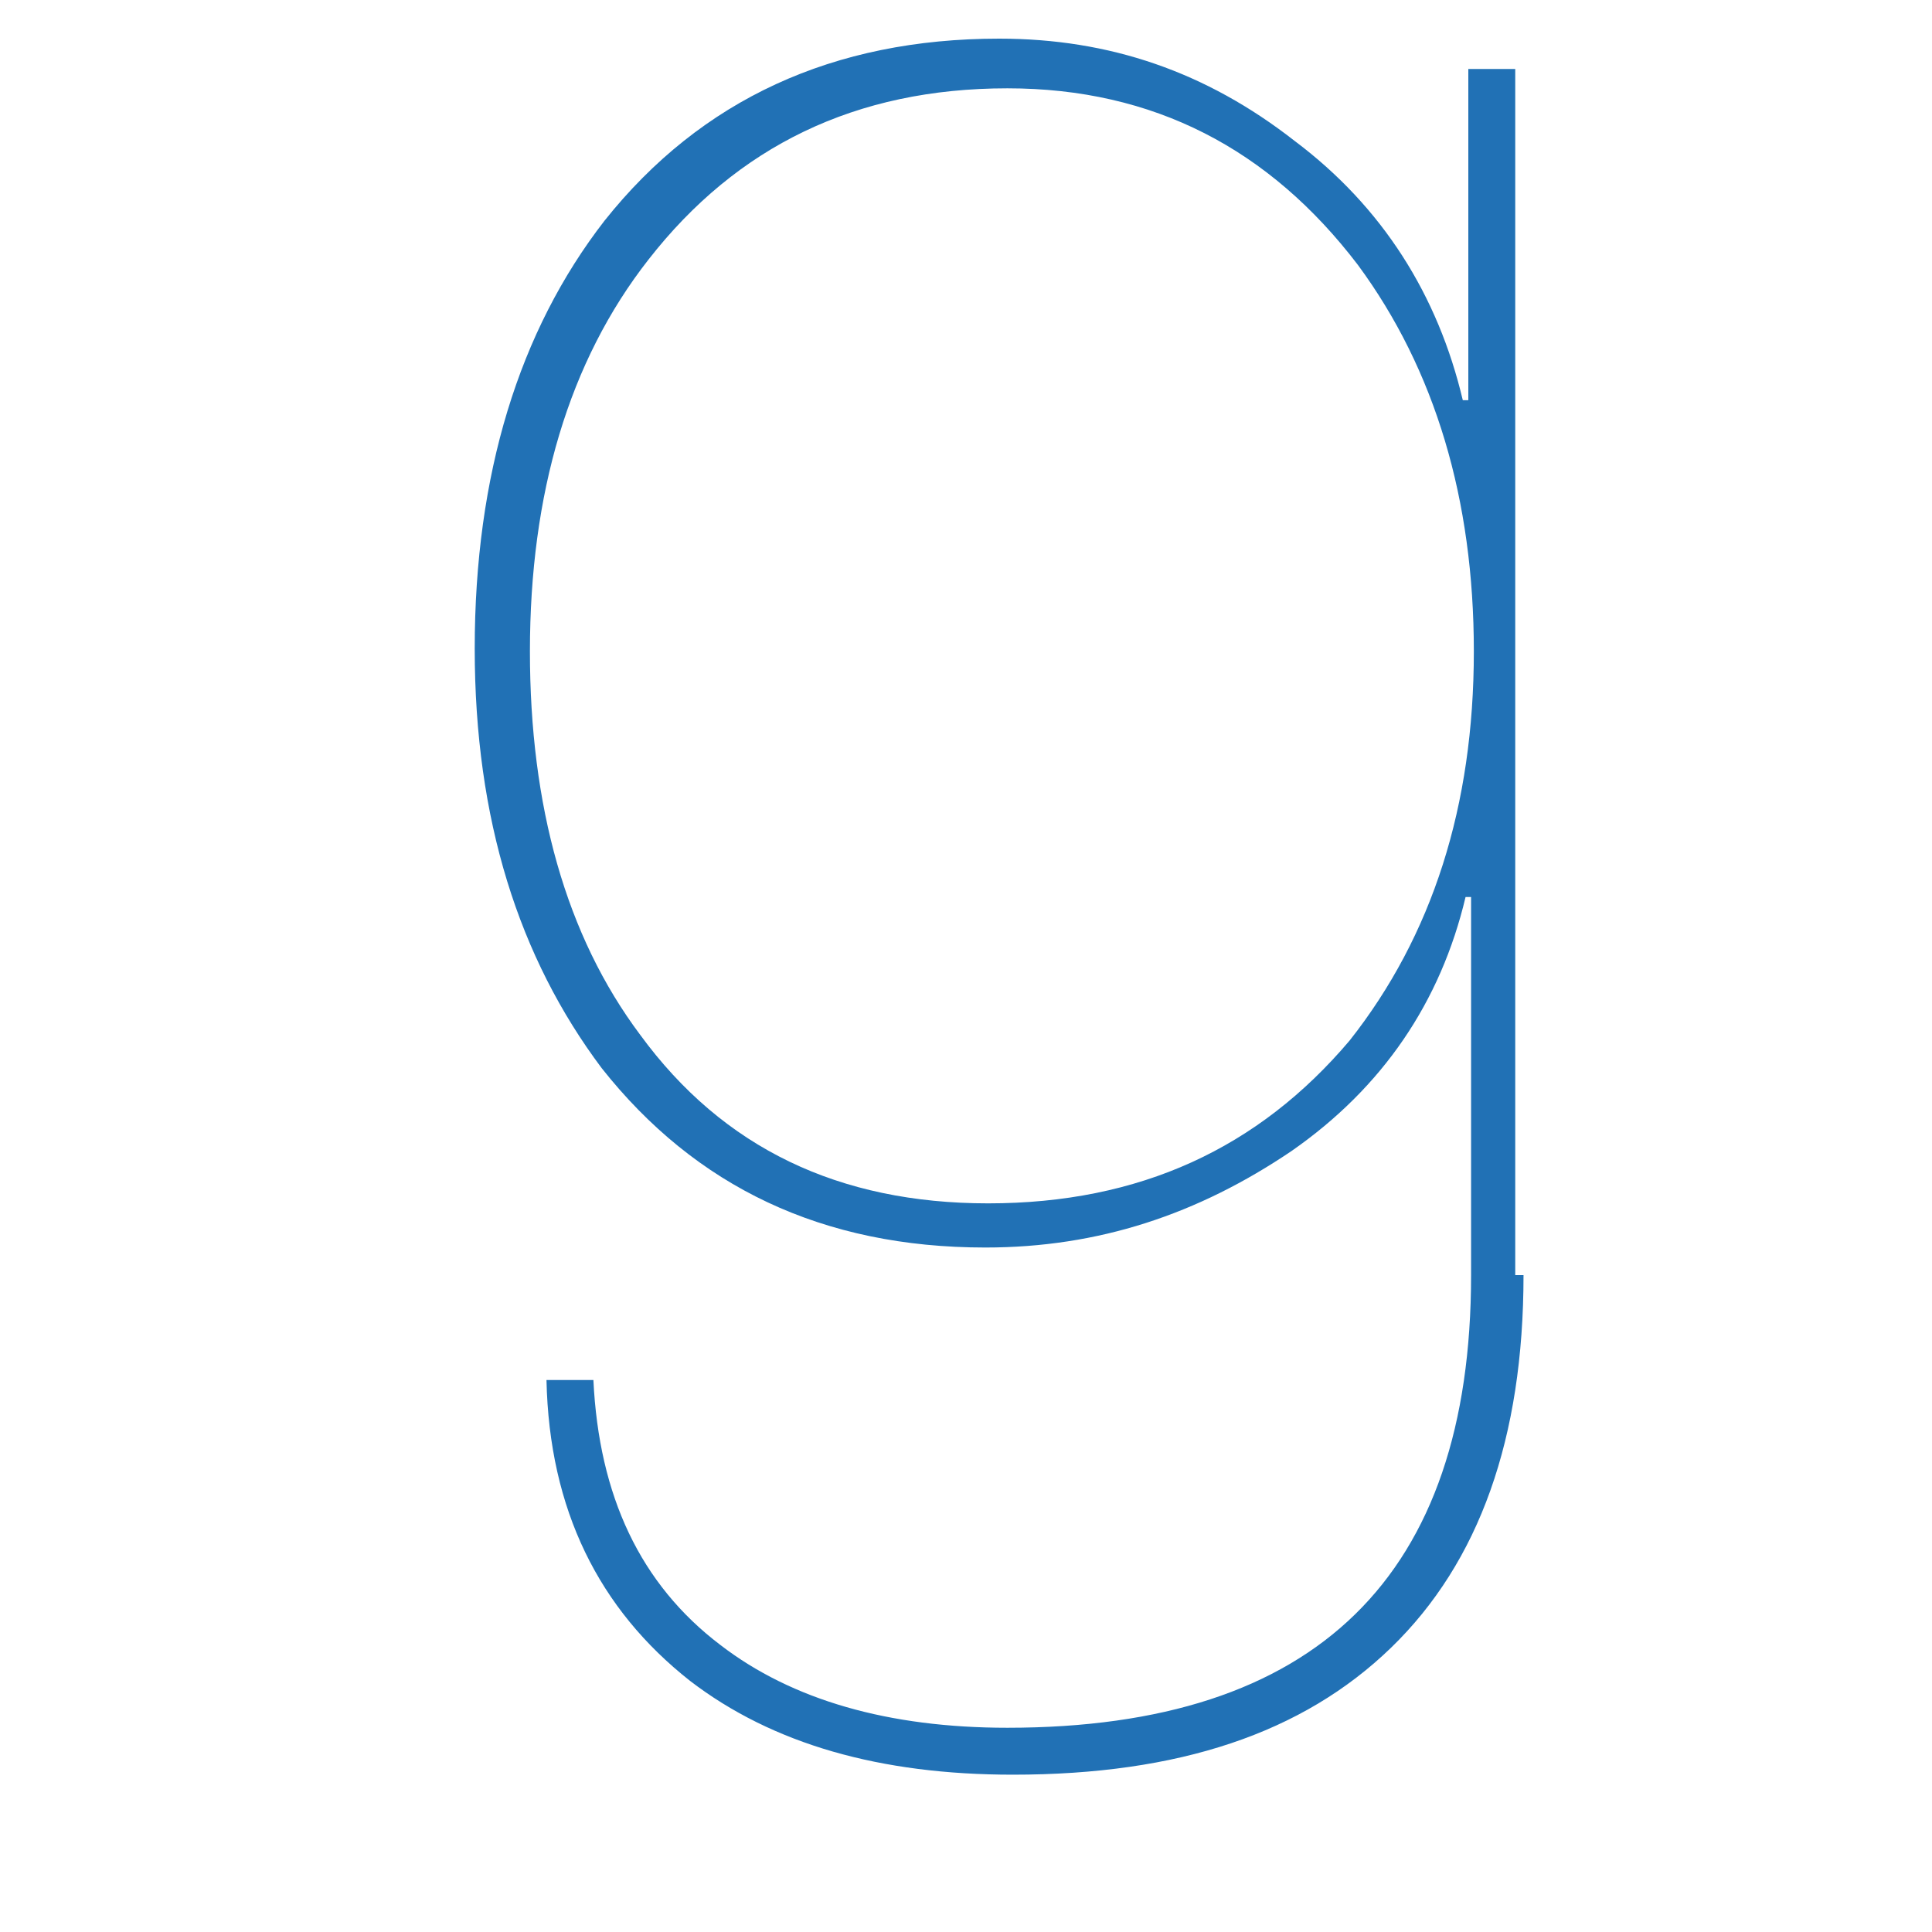
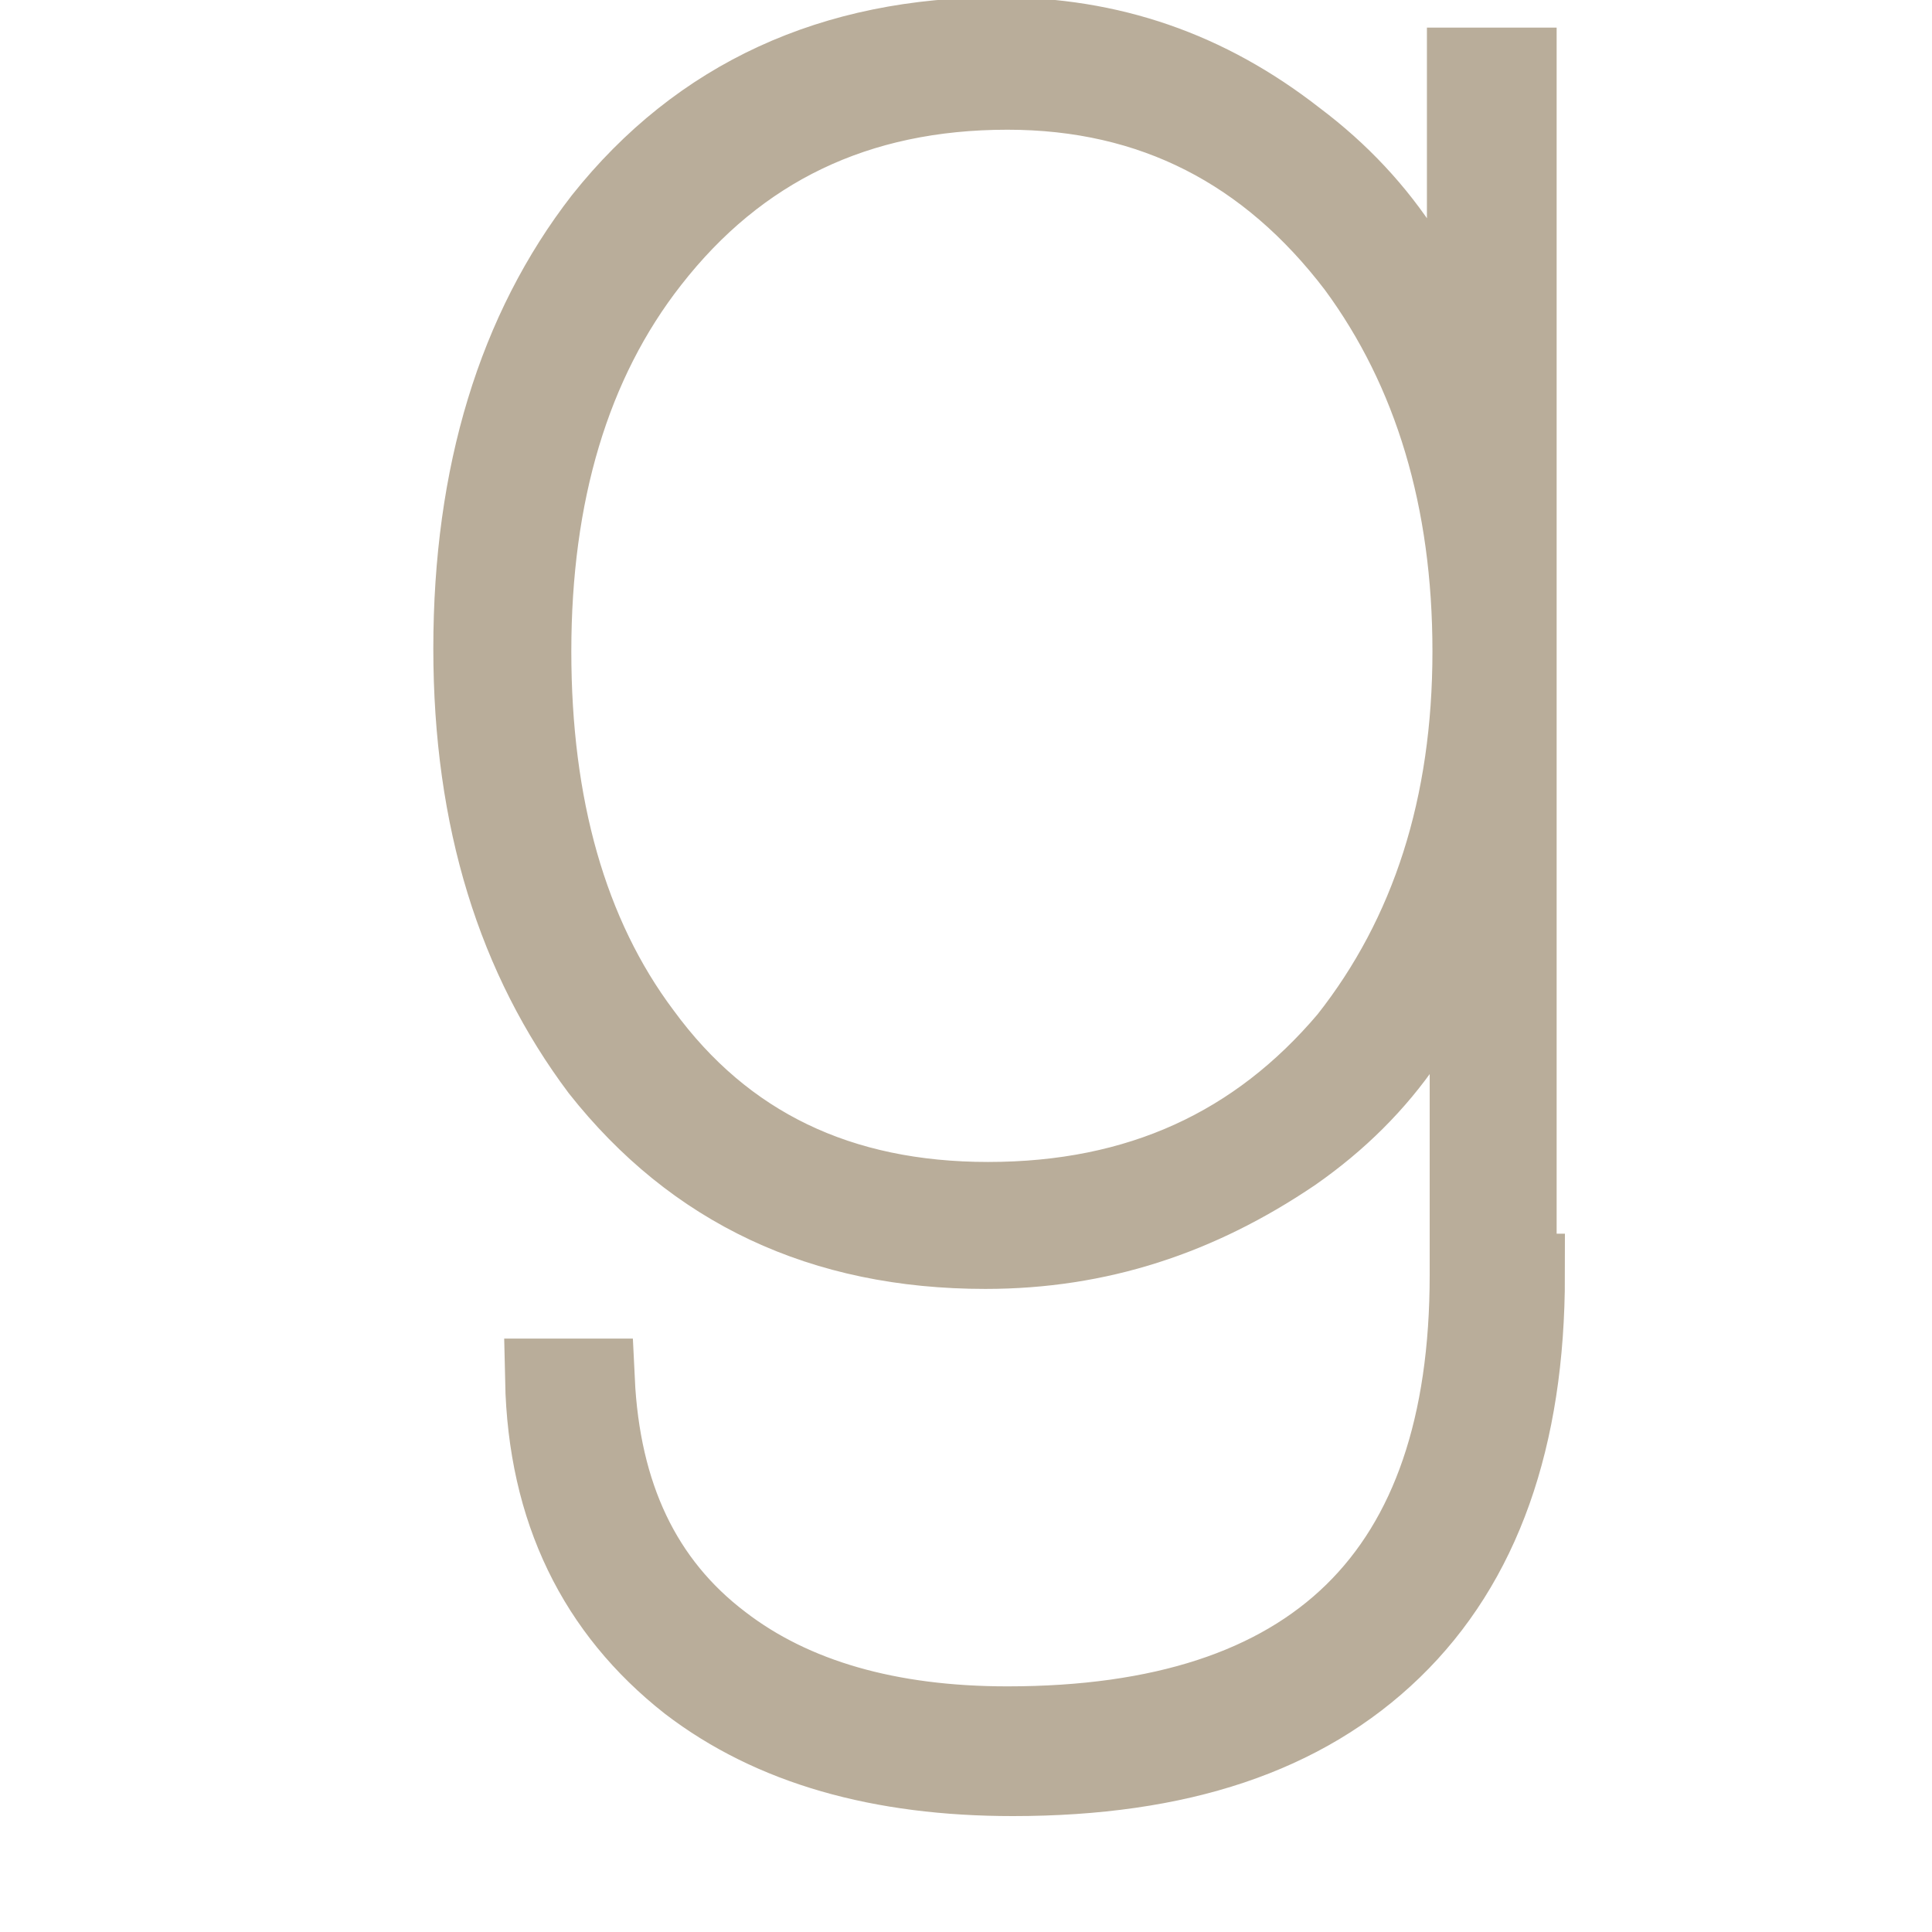
<svg xmlns="http://www.w3.org/2000/svg" version="1.1" id="Capa_1" x="0px" y="0px" width="512px" height="512px" viewBox="50 225 70 70" style="enable-background:new 40 225 100 100;" xml:space="preserve">
  <g>
-     <path d="M105.2,271.2c0,5.9-1.6,10.4-4.8,13.5c-3.2,3.1-7.7,4.6-13.7,4.6c-4.8,0-8.7-1.1-11.7-3.4   c-3.3-2.6-5.1-6.2-5.2-10.9h1.7c0.2,4.2,1.7,7.4,4.6,9.6c2.6,2,6.1,3,10.4,3c11.2,0,16.8-5.5,16.8-16.4v-13.7h-0.2   c-0.9,3.8-3,6.9-6.3,9.2c-3.4,2.3-7,3.5-11.1,3.5c-5.9,0-10.5-2.2-13.9-6.5c-3-4-4.6-9-4.6-15.2c0-6.3,1.6-11.5,4.7-15.5   c3.5-4.4,8.3-6.6,14.3-6.6c4,0,7.5,1.2,10.7,3.7c3.2,2.4,5.2,5.6,6.1,9.4h0.2v-12h1.7V271.2z M103.4,248.6c0-5.5-1.4-10.2-4.2-14   c-3.2-4.2-7.4-6.4-12.7-6.4c-5.5,0-9.8,2.1-13,6.2c-2.9,3.7-4.3,8.5-4.3,14.2c0,5.6,1.3,10.3,4,13.9c3,4.1,7.2,6.1,12.6,6.1   c5.5,0,9.8-2,13.1-5.9C101.9,258.9,103.4,254.2,103.4,248.6z" fill="#2171b5" />
+     <path stroke="#b9ad9a" stroke-width="3" d="M105.2,271.2c0,5.9-1.6,10.4-4.8,13.5c-3.2,3.1-7.7,4.6-13.7,4.6c-4.8,0-8.7-1.1-11.7-3.4   c-3.3-2.6-5.1-6.2-5.2-10.9h1.7c0.2,4.2,1.7,7.4,4.6,9.6c2.6,2,6.1,3,10.4,3c11.2,0,16.8-5.5,16.8-16.4v-13.7h-0.2   c-0.9,3.8-3,6.9-6.3,9.2c-3.4,2.3-7,3.5-11.1,3.5c-5.9,0-10.5-2.2-13.9-6.5c-3-4-4.6-9-4.6-15.2c0-6.3,1.6-11.5,4.7-15.5   c3.5-4.4,8.3-6.6,14.3-6.6c4,0,7.5,1.2,10.7,3.7c3.2,2.4,5.2,5.6,6.1,9.4h0.2v-12h1.7V271.2z M103.4,248.6c0-5.5-1.4-10.2-4.2-14   c-3.2-4.2-7.4-6.4-12.7-6.4c-5.5,0-9.8,2.1-13,6.2c-2.9,3.7-4.3,8.5-4.3,14.2c0,5.6,1.3,10.3,4,13.9c3,4.1,7.2,6.1,12.6,6.1   c5.5,0,9.8-2,13.1-5.9C101.9,258.9,103.4,254.2,103.4,248.6z" />
  </g>
  <g>
</g>
  <g>
</g>
  <g>
</g>
  <g>
</g>
  <g>
</g>
  <g>
</g>
  <g>
</g>
  <g>
</g>
  <g>
</g>
  <g>
</g>
  <g>
</g>
  <g>
</g>
  <g>
</g>
  <g>
</g>
  <g>
</g>
</svg>
